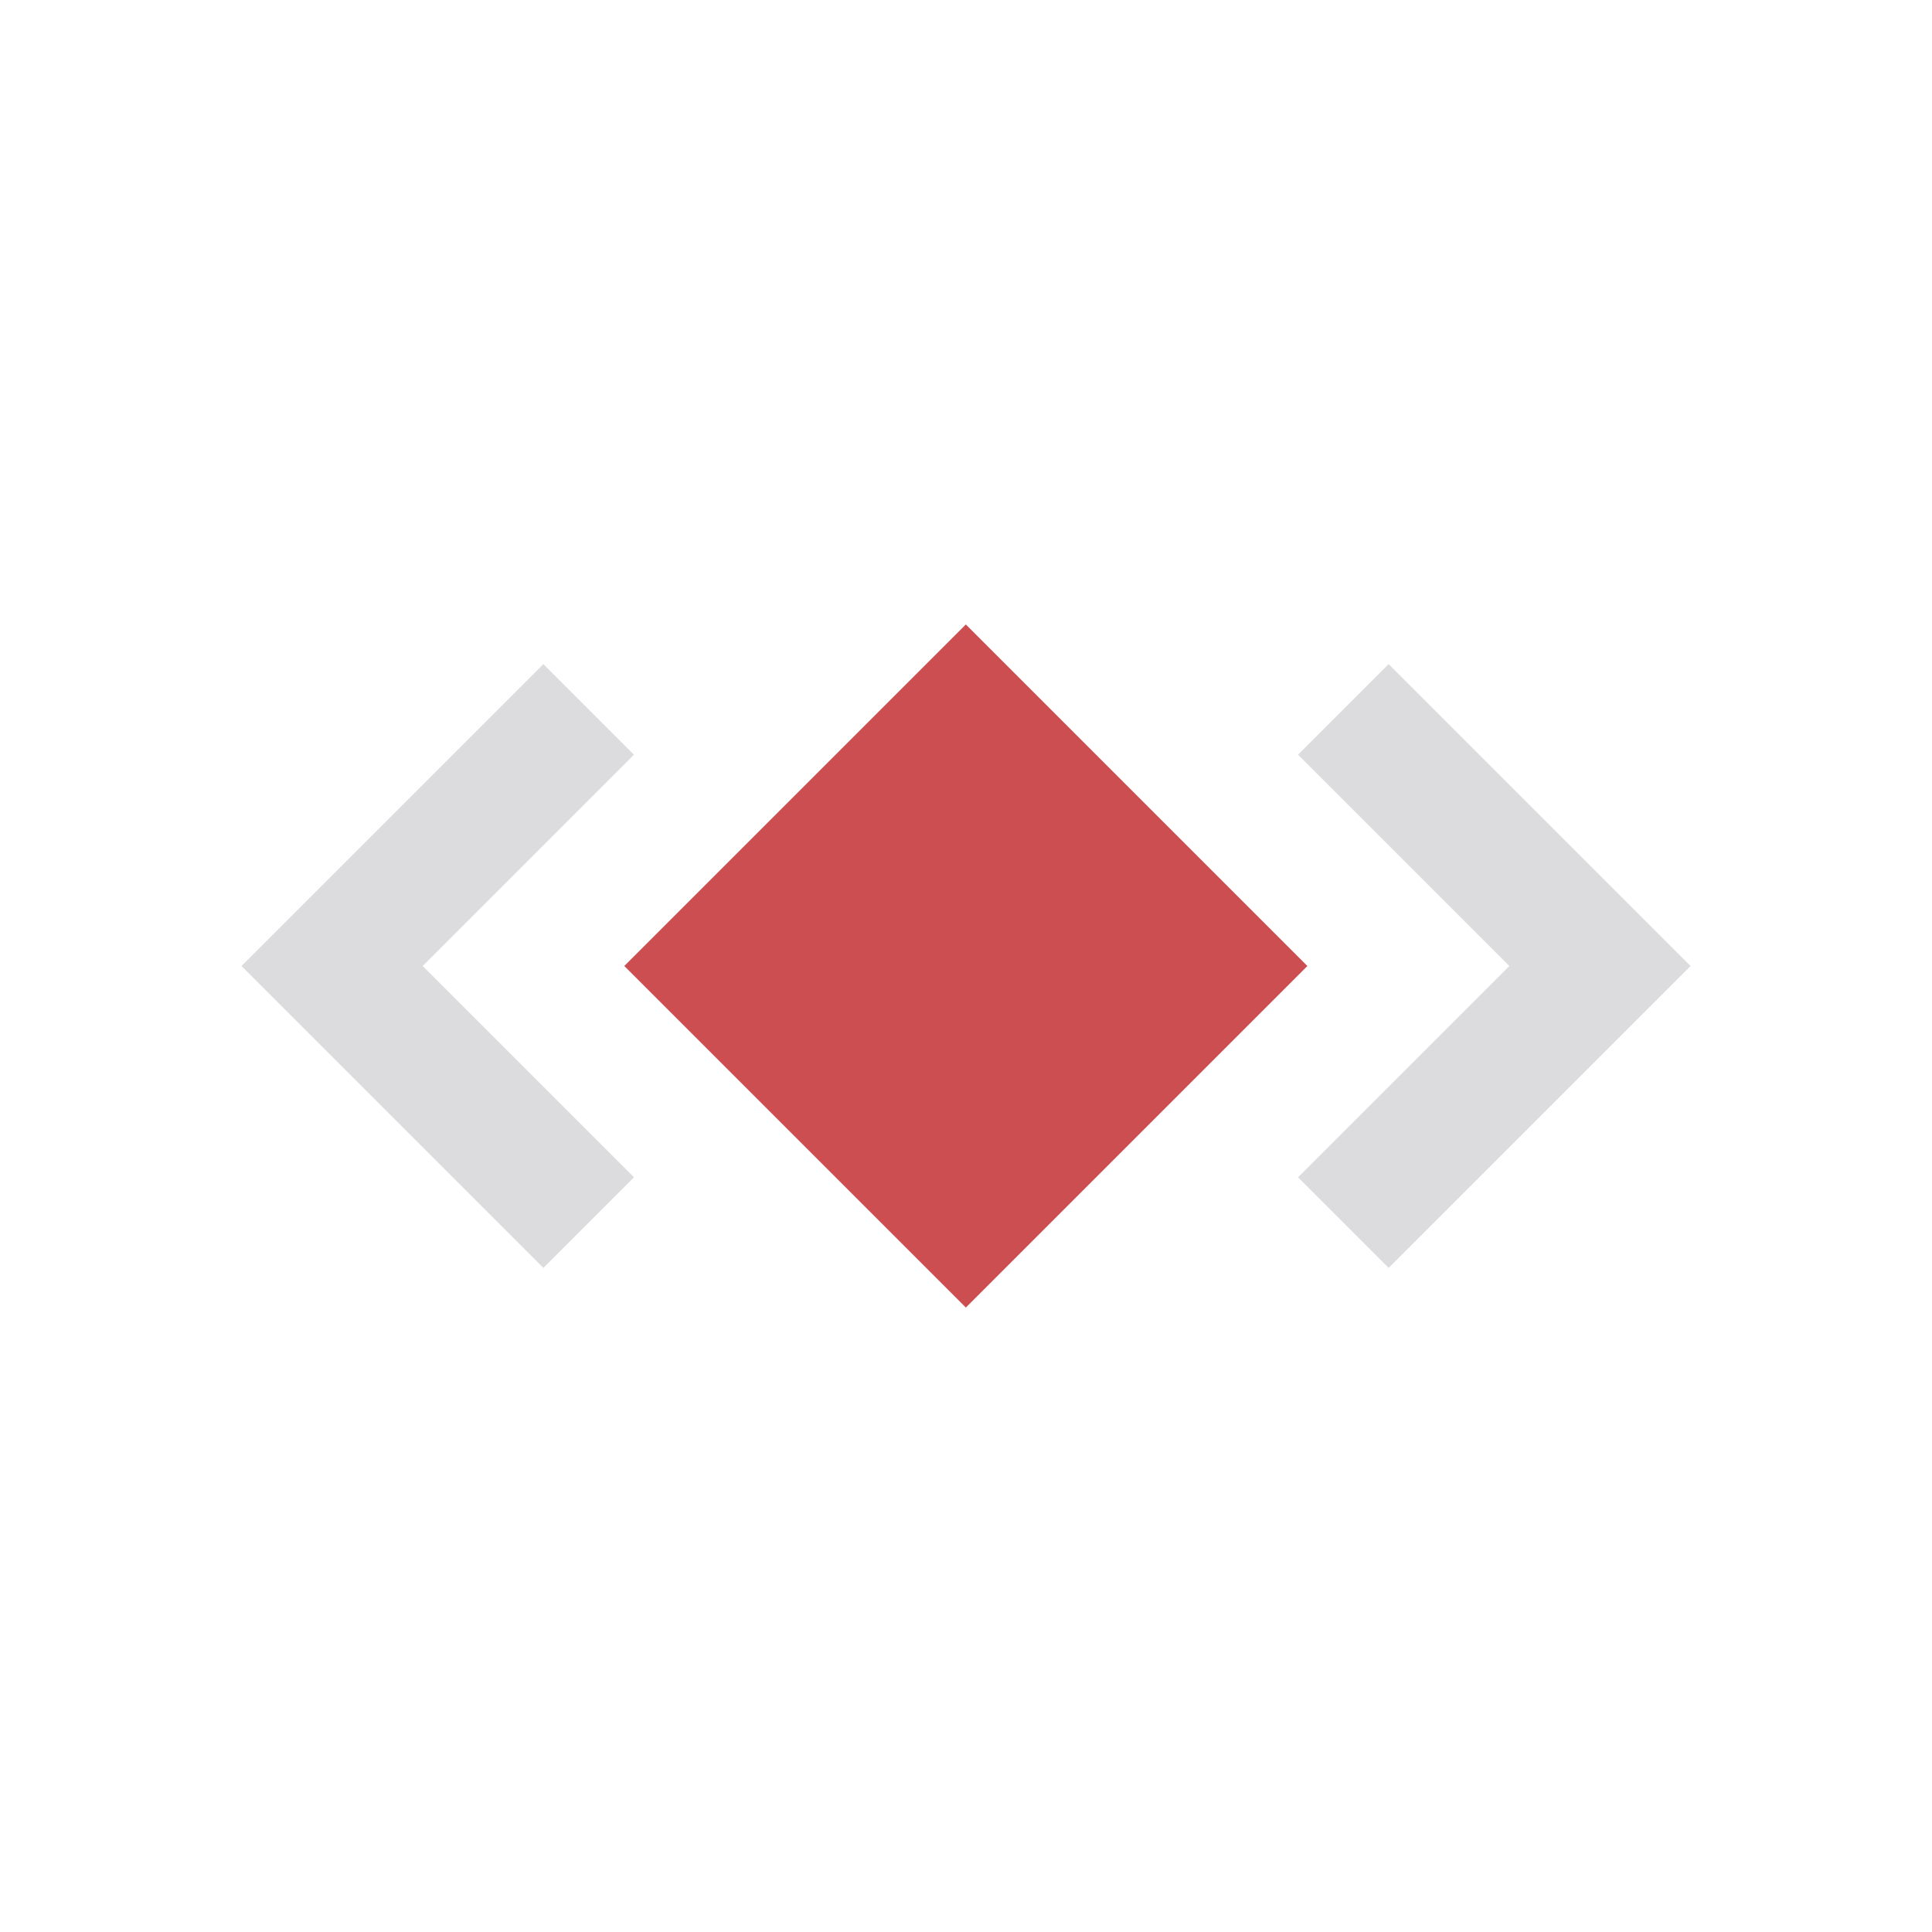
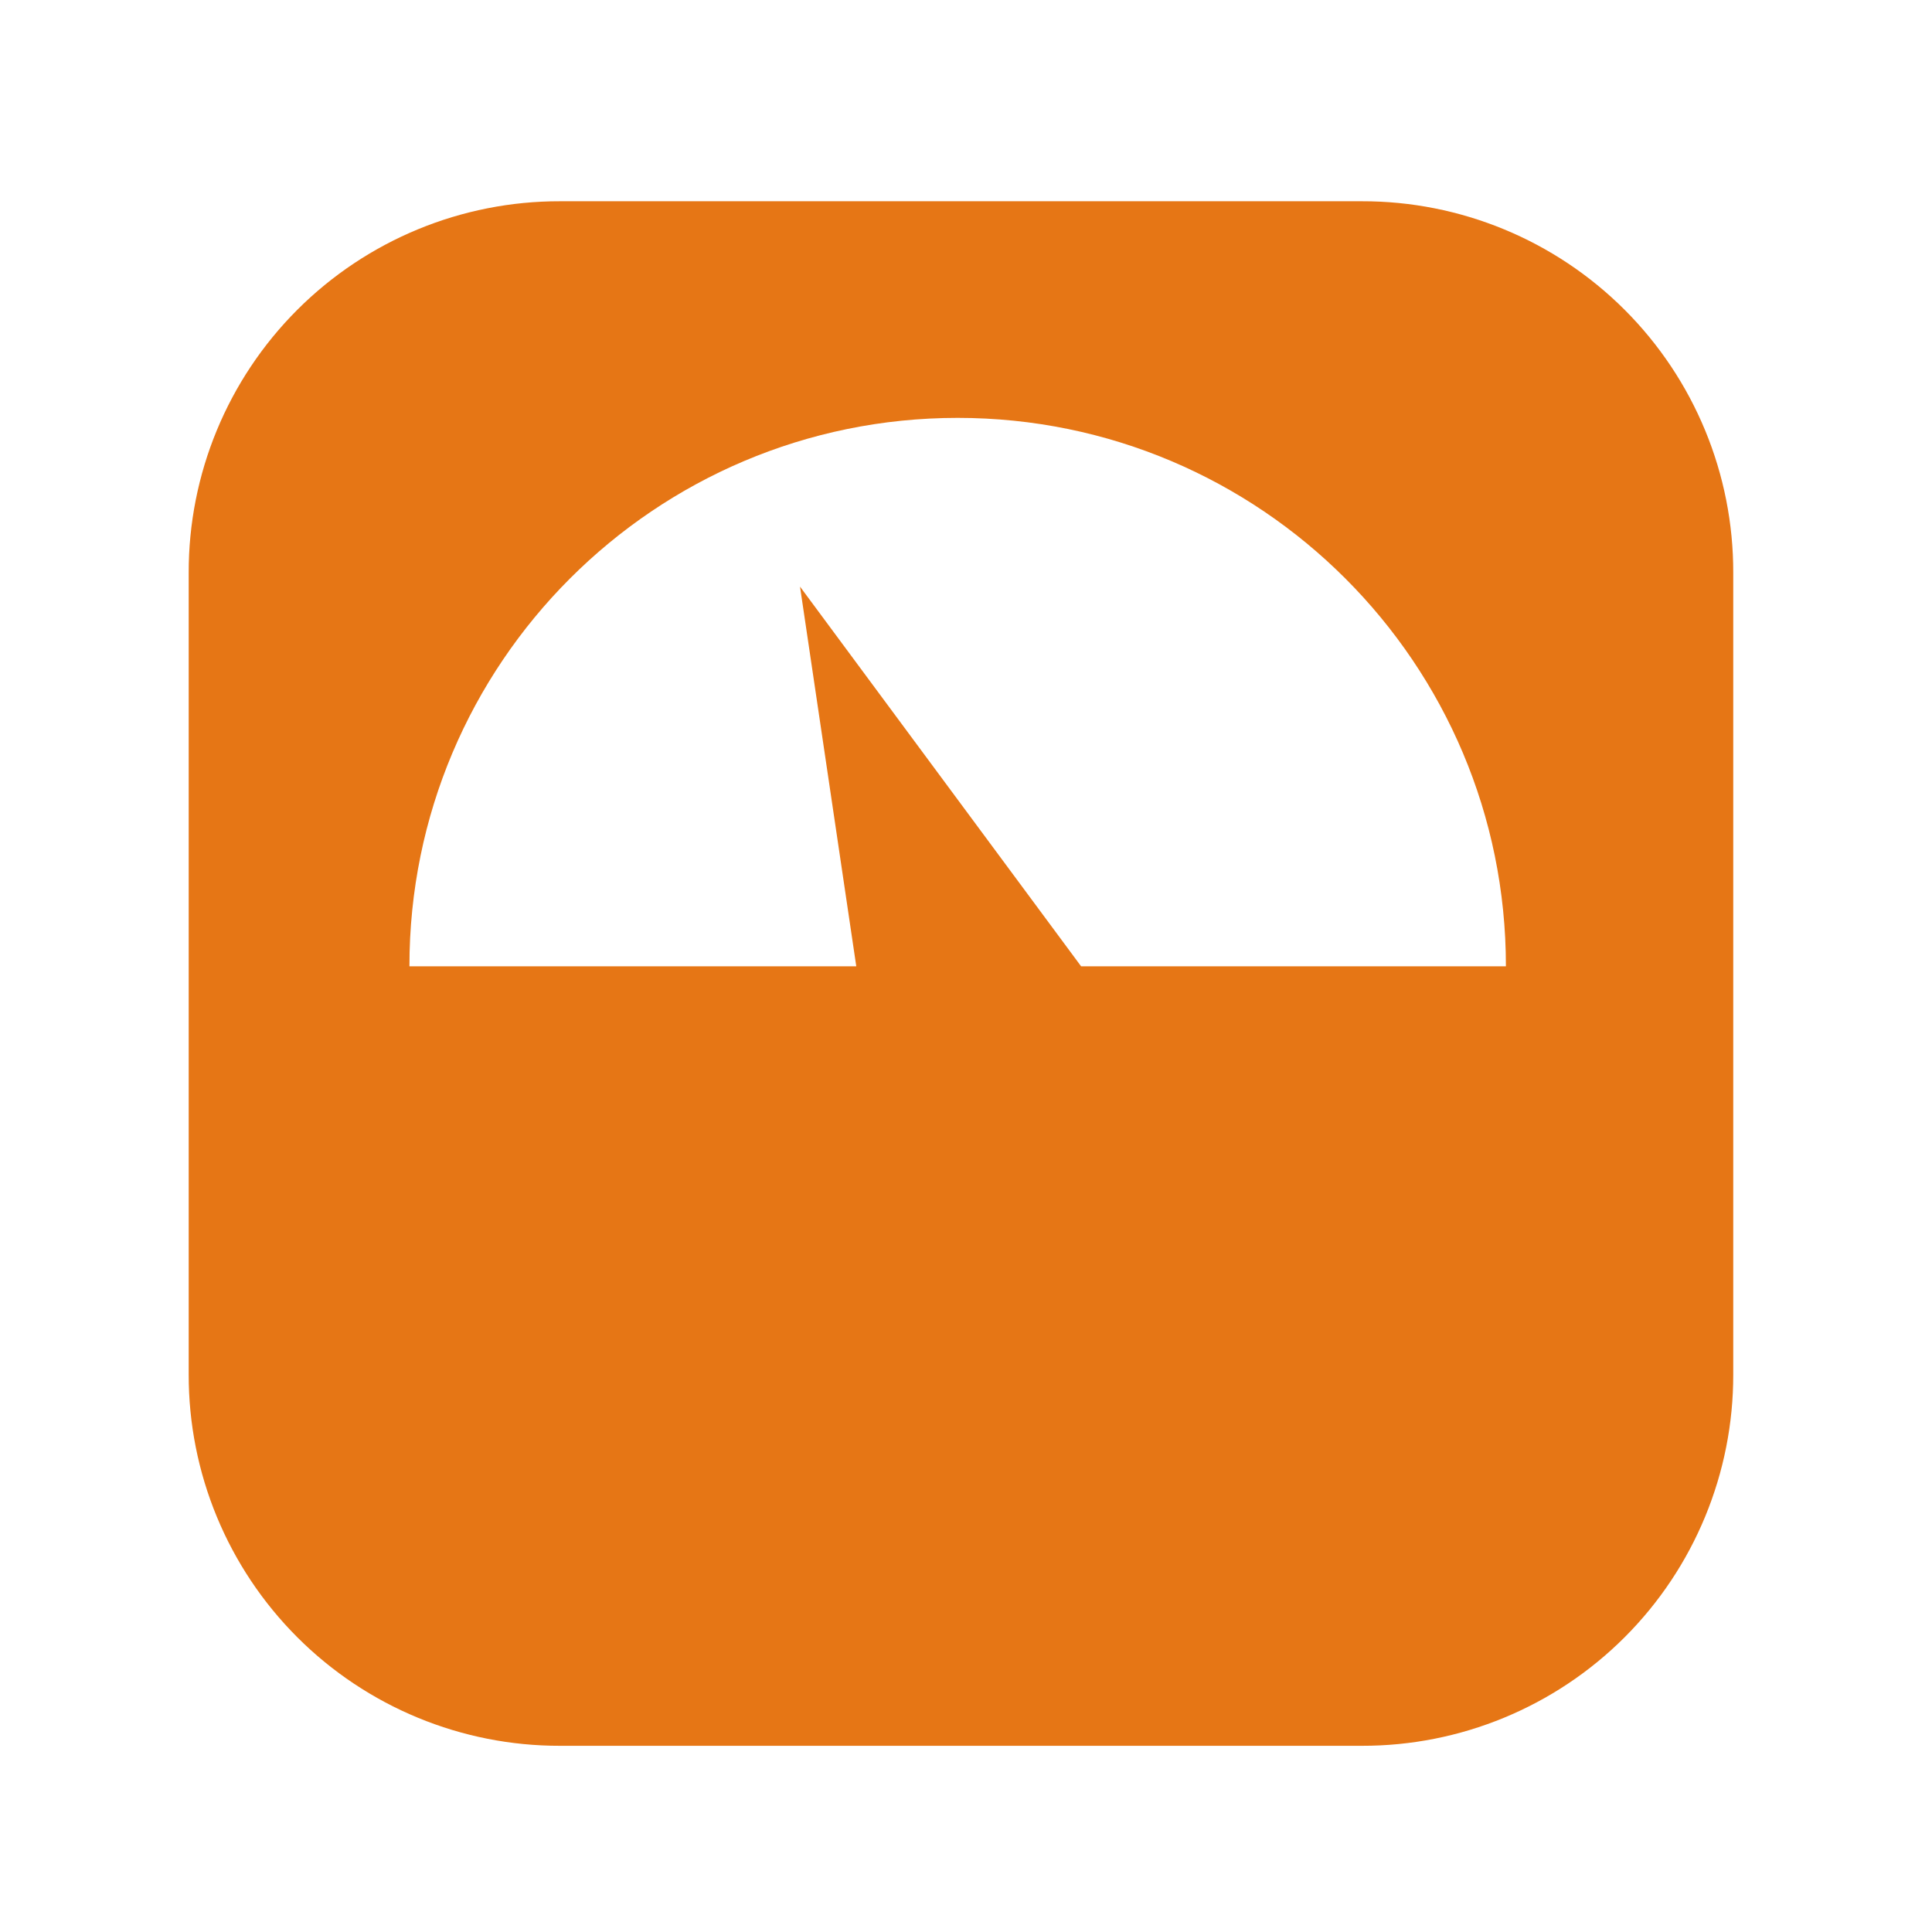
- <svg xmlns="http://www.w3.org/2000/svg" id="Bases" viewBox="0 0 32 32">
-   <defs>
-     <style>.cls-1{fill:#dcdbdd;}.cls-2{fill:#cc4e51;}</style>
-   </defs>
-   <g id="_编组_" data-name="&lt;编组&gt;">
-     <g id="_编组_2" data-name="&lt;编组&gt;">
-       <polygon id="_路径_" data-name="&lt;路径&gt;" class="cls-1" points="9 11 10.5 12.5 7 16 10.5 19.5 9 21 4 16 9 11" />
-     </g>
-     <g id="_编组_3" data-name="&lt;编组&gt;">
-       <polygon id="_路径_2" data-name="&lt;路径&gt;" class="cls-1" points="23 21 21.5 19.5 25 16 21.5 12.5 23 11 28 16 23 21" />
-     </g>
-     <g id="_矩形_" data-name="&lt;矩形&gt;">
-       <rect id="_路径_3" data-name="&lt;路径&gt;" class="cls-2" x="12" y="12" width="8" height="8" transform="translate(-6.63 16) rotate(-45)" />
-     </g>
-   </g>
+ <svg xmlns="http://www.w3.org/2000/svg" viewBox="0 0 24 24">
+   <path fill="#E67615" d="M6.959 2.5a4.605 4.605 0 0 0-4.615 4.615v9.957a4.605 4.605 0 0 0 4.615 4.615h9.957a4.605 4.605 0 0 0 4.615-4.615V7.115A4.605 4.605 0 0 0 16.916 2.5zm4.938 2.691a6.811 6.811 0 0 1 6.81 6.813H13.43L9.938 7.287l.699 4.717H5.086a6.811 6.811 0 0 1 6.81-6.813z" />
</svg>
